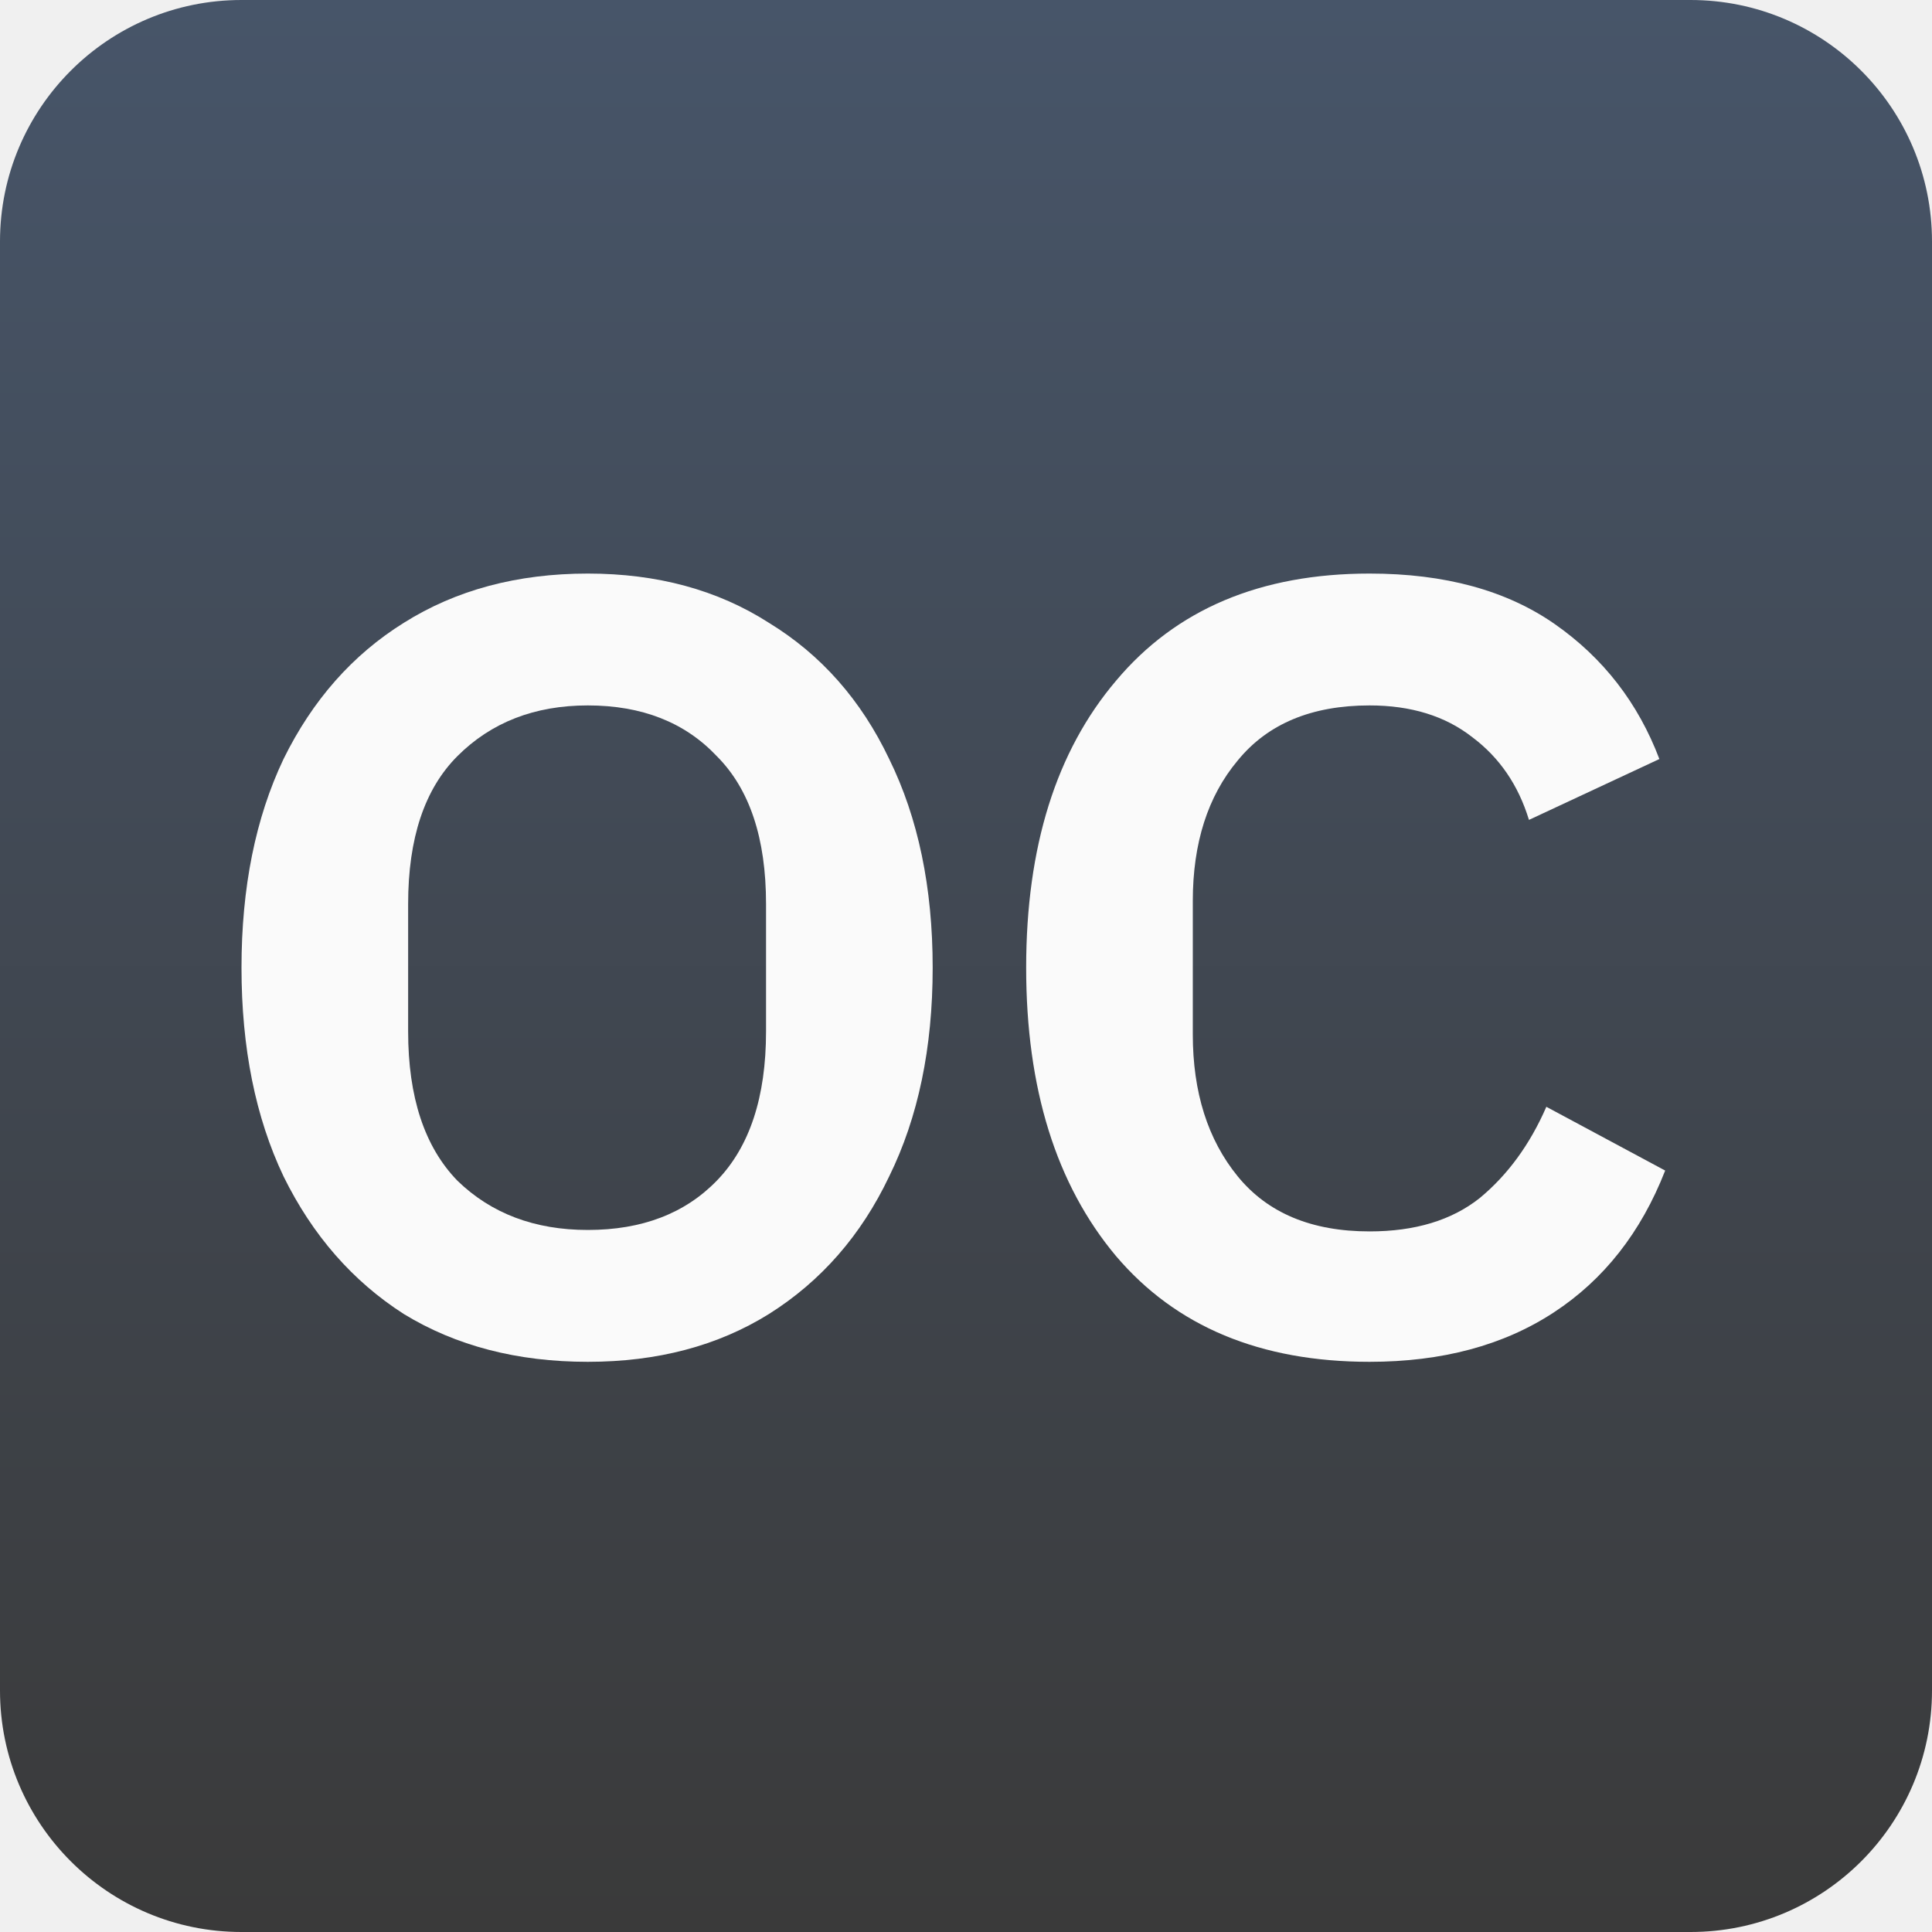
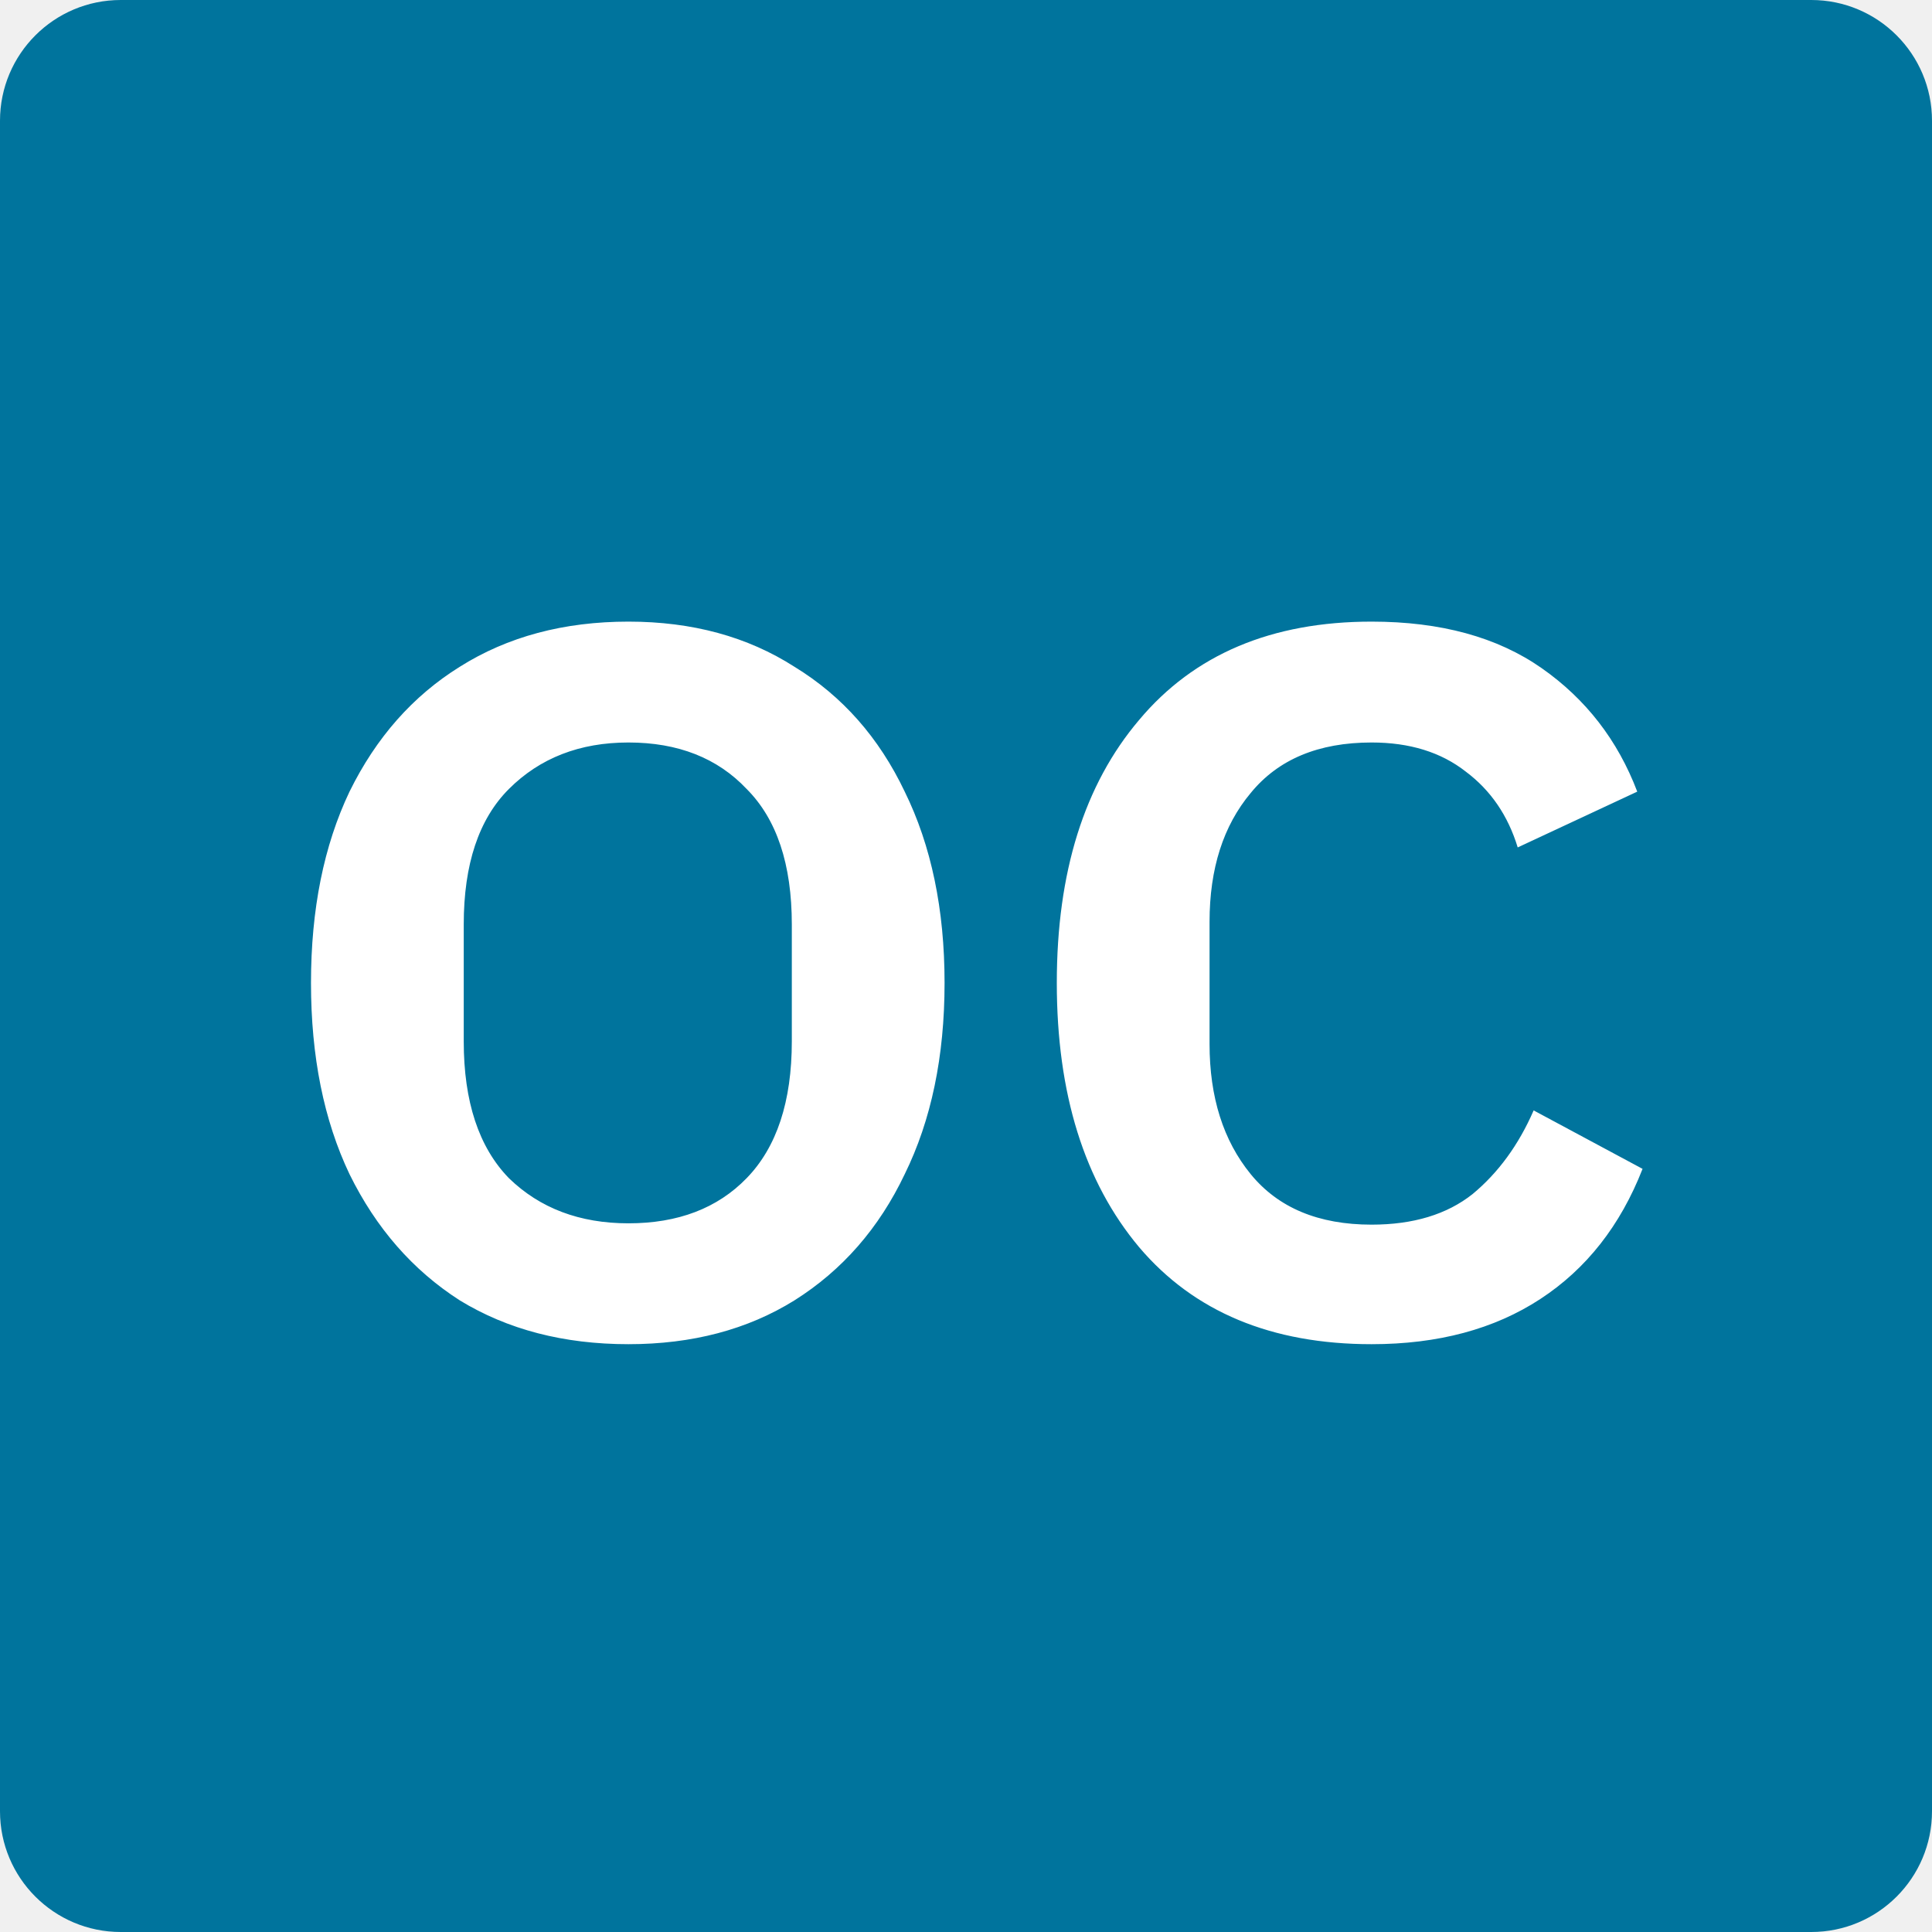
- <svg xmlns="http://www.w3.org/2000/svg" width="64" height="64" viewBox="0 0 64 64" fill="none">
-   <rect width="64" height="64" rx="8" fill="url(#paint0_linear_17_424)" />
-   <path d="M45.369 45.112C41.753 45.112 38.953 43.944 36.969 41.608C34.985 39.24 33.993 36.056 33.993 32.056C33.993 28.056 34.985 24.888 36.969 22.552C38.953 20.184 41.753 19 45.369 19C47.865 19 49.913 19.56 51.513 20.68C53.113 21.8 54.265 23.288 54.969 25.144L50.649 27.16C50.297 26.008 49.673 25.096 48.777 24.424C47.881 23.72 46.745 23.368 45.369 23.368C43.449 23.368 41.993 23.976 41.001 25.192C40.009 26.376 39.513 27.928 39.513 29.848V34.264C39.513 36.184 40.009 37.752 41.001 38.968C41.993 40.184 43.449 40.792 45.369 40.792C46.873 40.792 48.089 40.424 49.017 39.688C49.945 38.92 50.681 37.912 51.225 36.664L55.161 38.776C54.361 40.824 53.129 42.392 51.465 43.48C49.801 44.568 47.769 45.112 45.369 45.112Z" fill="#FAFAFA" />
-   <path d="M19.472 45.112C17.136 45.112 15.104 44.584 13.376 43.528C11.68 42.44 10.352 40.92 9.392 38.968C8.464 37.016 8 34.712 8 32.056C8 29.4 8.464 27.096 9.392 25.144C10.352 23.192 11.68 21.688 13.376 20.632C15.104 19.544 17.136 19 19.472 19C21.776 19 23.776 19.544 25.472 20.632C27.2 21.688 28.528 23.192 29.456 25.144C30.416 27.096 30.896 29.4 30.896 32.056C30.896 34.712 30.416 37.016 29.456 38.968C28.528 40.92 27.2 42.44 25.472 43.528C23.776 44.584 21.776 45.112 19.472 45.112ZM19.472 40.744C21.264 40.744 22.688 40.2 23.744 39.112C24.832 37.992 25.376 36.344 25.376 34.168V29.944C25.376 27.768 24.832 26.136 23.744 25.048C22.688 23.928 21.264 23.368 19.472 23.368C17.712 23.368 16.272 23.928 15.152 25.048C14.064 26.136 13.52 27.768 13.52 29.944V34.168C13.52 36.344 14.064 37.992 15.152 39.112C16.272 40.2 17.712 40.744 19.472 40.744Z" fill="#FAFAFA" />
+ <svg xmlns="http://www.w3.org/2000/svg" width="32" height="32" viewBox="0 0 32 32" fill="none">
+   <g clip-path="url(#clip0_1_12)">
+     <rect width="32" height="32" rx="2" fill="#00749D" />
+     <path d="M10.409 22.264C9.338 22.264 8.407 22.022 7.615 21.538C6.837 21.039 6.229 20.343 5.789 19.448C5.363 18.553 5.151 17.497 5.151 16.28C5.151 15.063 5.363 14.007 5.789 13.112C6.229 12.217 6.837 11.528 7.615 11.044C8.407 10.545 9.338 10.296 10.409 10.296C11.465 10.296 12.381 10.545 13.159 11.044C13.951 11.528 14.559 12.217 14.985 13.112C15.425 14.007 15.645 15.063 15.645 16.28C15.645 17.497 15.425 18.553 14.985 19.448C14.559 20.343 13.951 21.039 13.159 21.538C12.381 22.022 11.465 22.264 10.409 22.264ZM10.409 20.262C11.23 20.262 11.883 20.013 12.367 19.514C12.865 19.001 13.115 18.245 13.115 17.248V15.312C13.115 14.315 12.865 13.567 12.367 13.068C11.883 12.555 11.23 12.298 10.409 12.298C9.602 12.298 8.942 12.555 8.429 13.068C7.93 13.567 7.681 14.315 7.681 15.312V17.248C7.681 18.245 7.93 19.001 8.429 19.514C8.942 20.013 9.602 20.262 10.409 20.262ZM22.718 22.264C21.061 22.264 19.777 21.729 18.868 20.658C17.959 19.573 17.504 18.113 17.504 16.28C17.504 14.447 17.959 12.995 18.868 11.924C19.777 10.839 21.061 10.296 22.718 10.296C23.862 10.296 24.801 10.553 25.534 11.066C26.267 11.579 26.795 12.261 27.118 13.112L25.138 14.036C24.977 13.508 24.691 13.09 24.28 12.782C23.869 12.459 23.349 12.298 22.718 12.298C21.838 12.298 21.171 12.577 20.716 13.134C20.261 13.677 20.034 14.388 20.034 15.268V17.292C20.034 18.172 20.261 18.891 20.716 19.448C21.171 20.005 21.838 20.284 22.718 20.284C23.407 20.284 23.965 20.115 24.39 19.778C24.815 19.426 25.153 18.964 25.402 18.392L27.206 19.36C26.839 20.299 26.275 21.017 25.512 21.516C24.749 22.015 23.818 22.264 22.718 22.264Z" fill="white" />
+   </g>
  <defs>
-     <linearGradient id="paint0_linear_17_424" x1="32" y1="0" x2="32" y2="64" gradientUnits="userSpaceOnUse">
-       <stop stop-color="#475569" />
-       <stop offset="1" stop-color="#3A3A3A" />
-     </linearGradient>
+     <clipPath id="clip0_1_12">
+       <rect width="32" height="32" rx="2" fill="white" />
+     </clipPath>
  </defs>
</svg>
